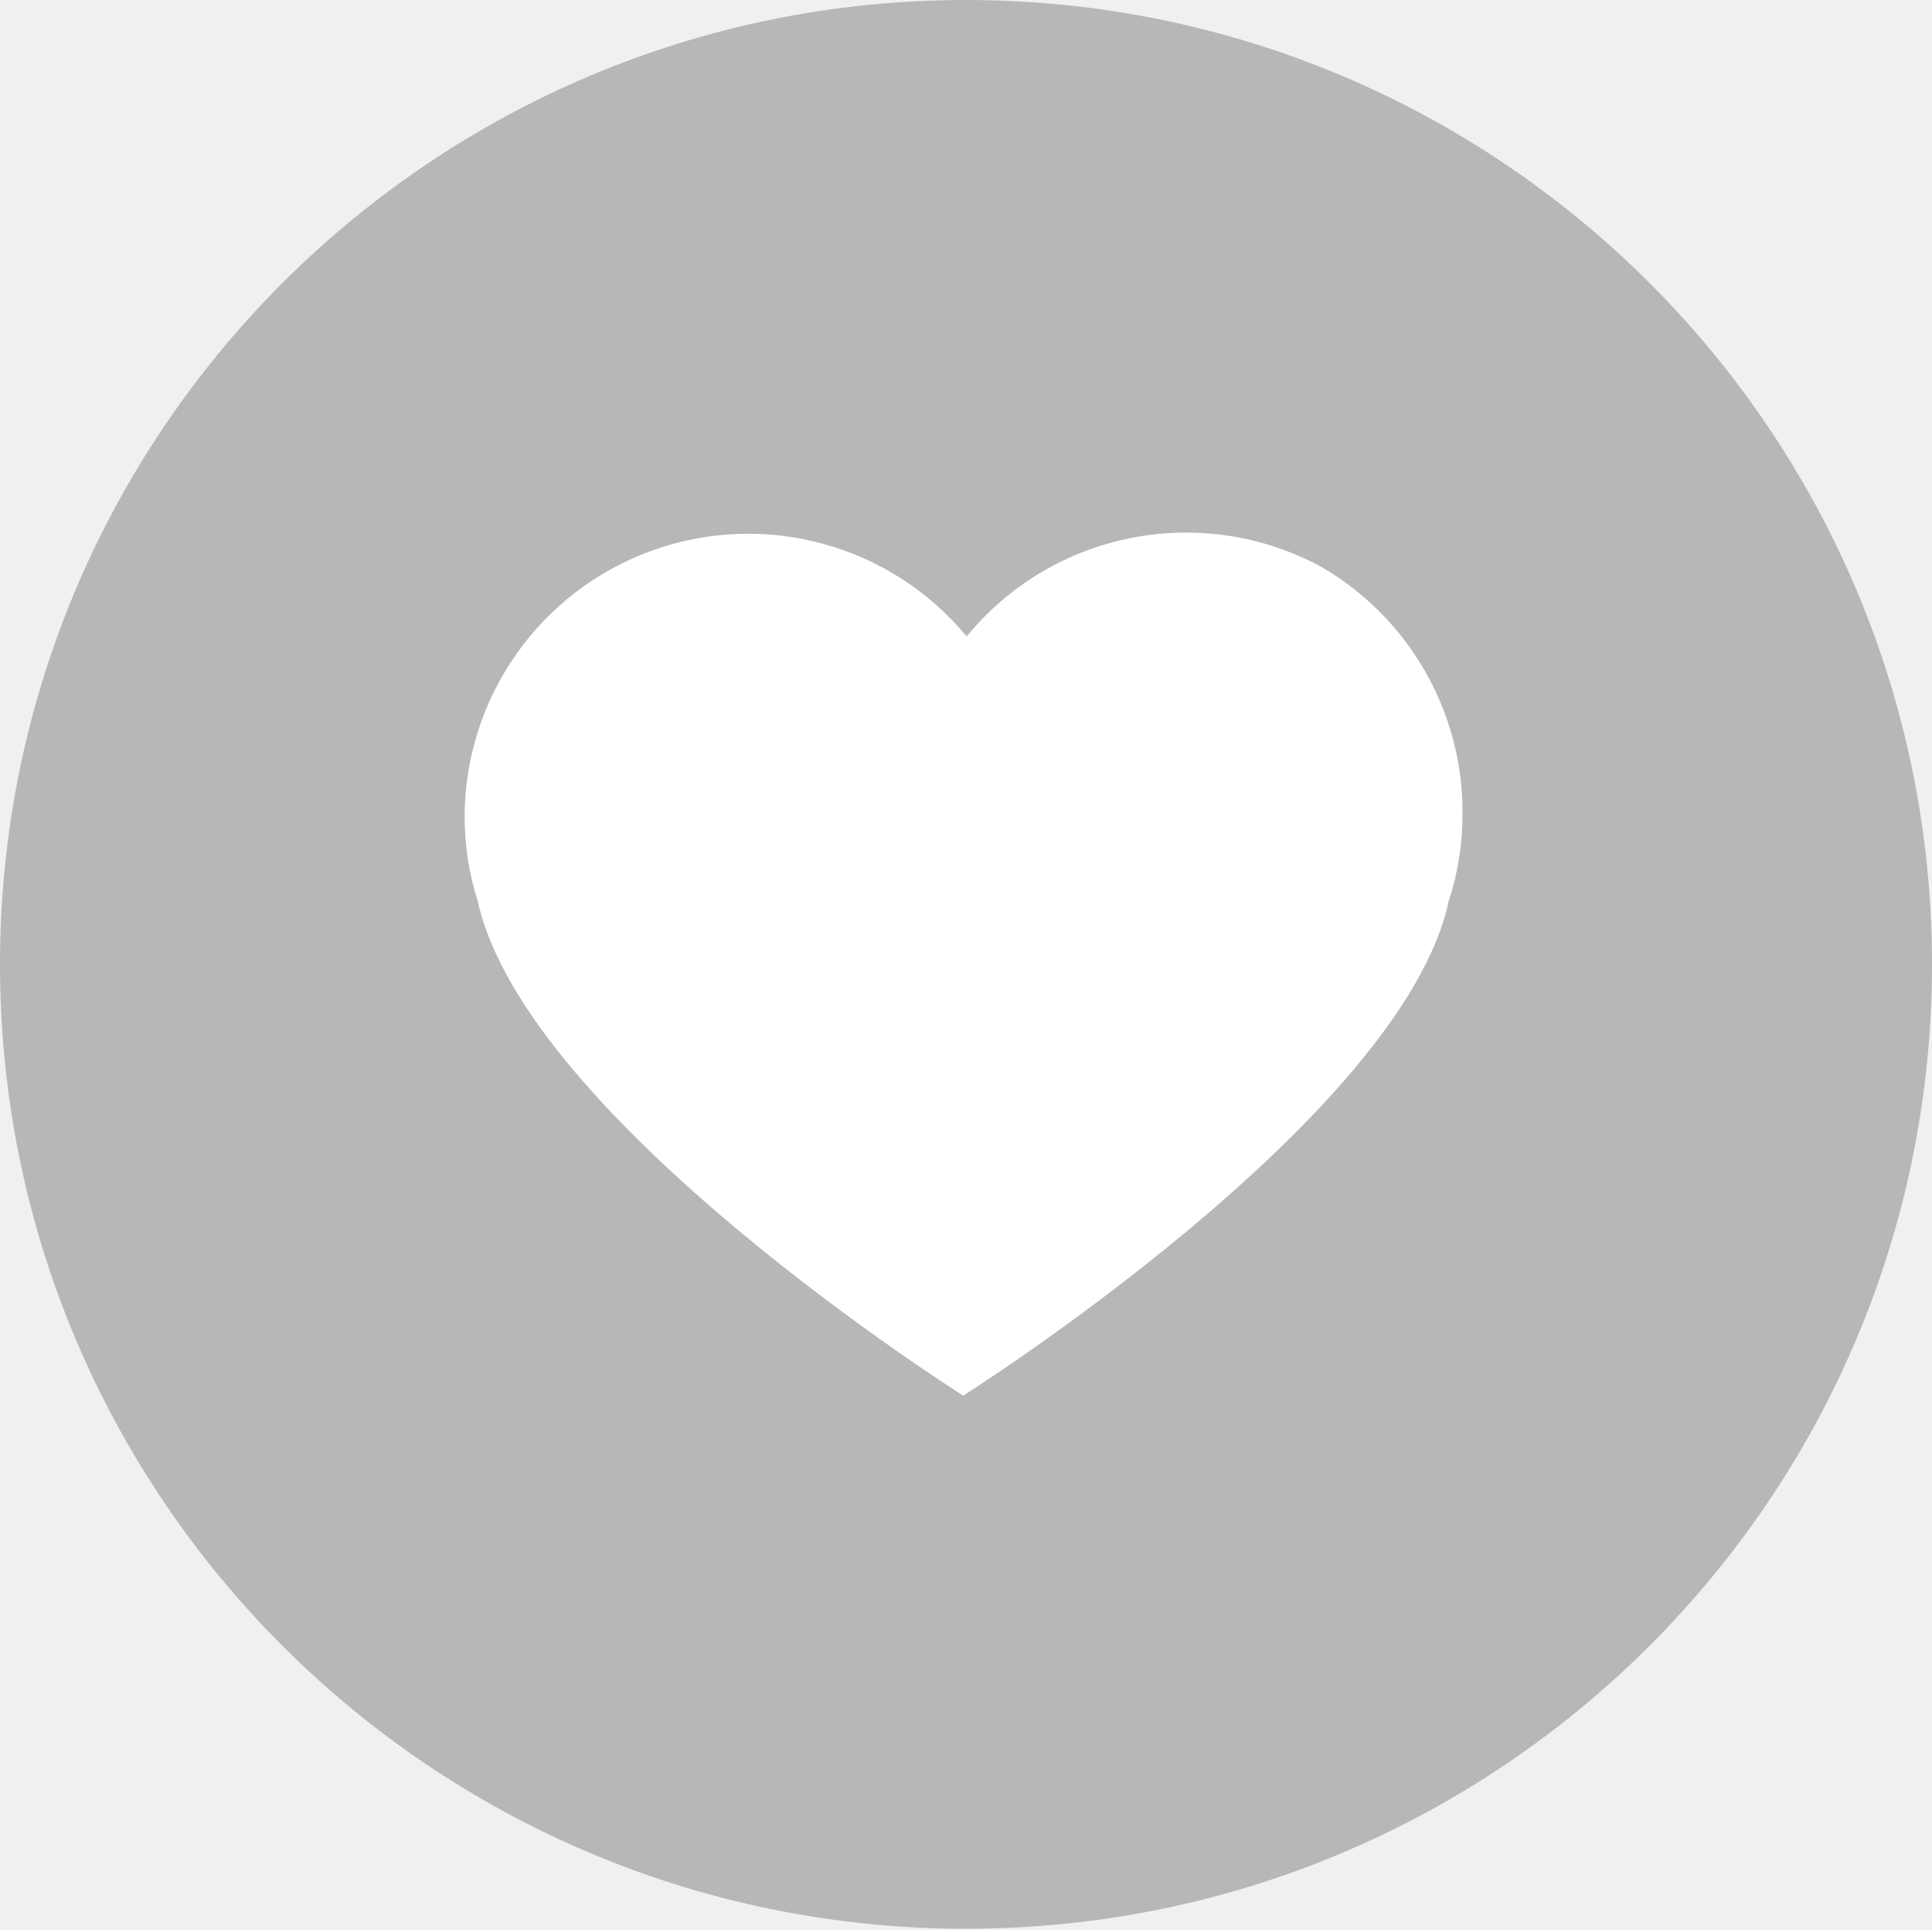
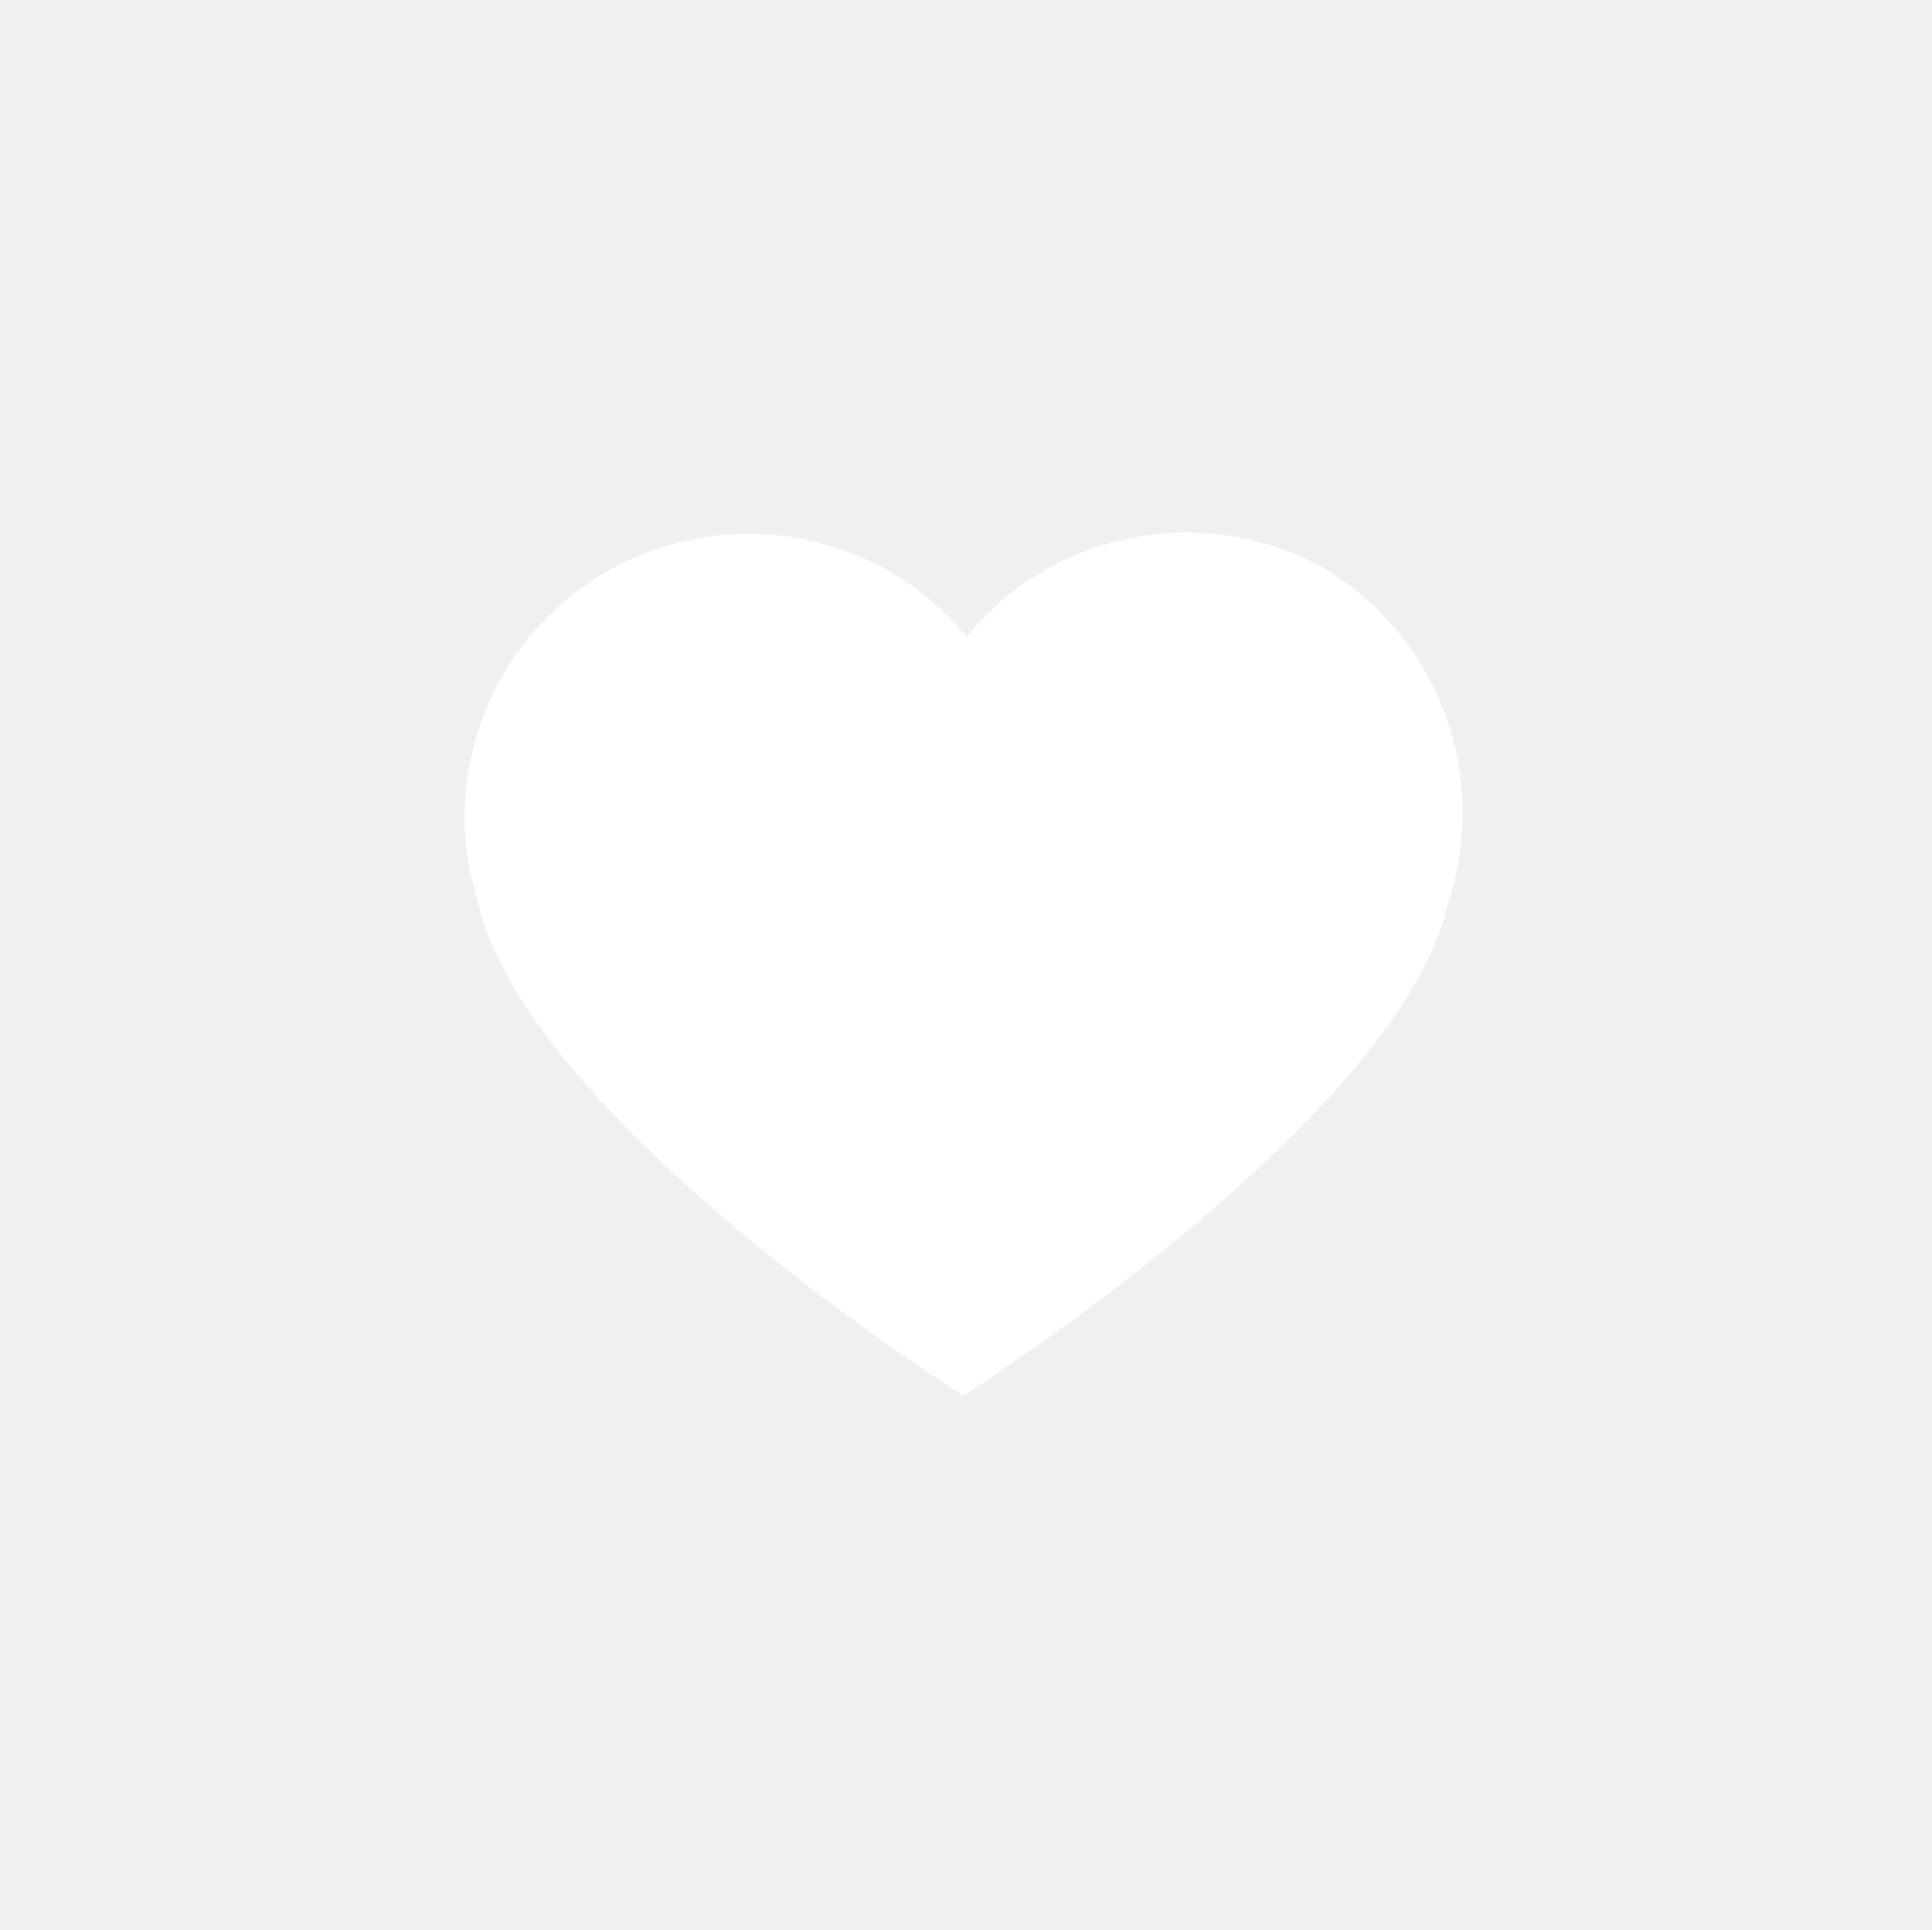
<svg xmlns="http://www.w3.org/2000/svg" viewBox="0 0 27.86 27.83">
-   <ellipse cx="13.93" cy="13.91" rx="13.93" ry="13.91" style="fill:#b7b8b6" />
  <path d="M19.06,8.18a4.09,4.09,0,0,0-5.12,1,4.09,4.09,0,0,0-7.24,2.61A4,4,0,0,0,6.89,13c.7,3.16,7,7.13,7,7.13s6.33-4,7-7.13a4,4,0,0,0,.2-1.26A4.09,4.09,0,0,0,19.06,8.18Z" style="fill:#fff" />
</svg>
